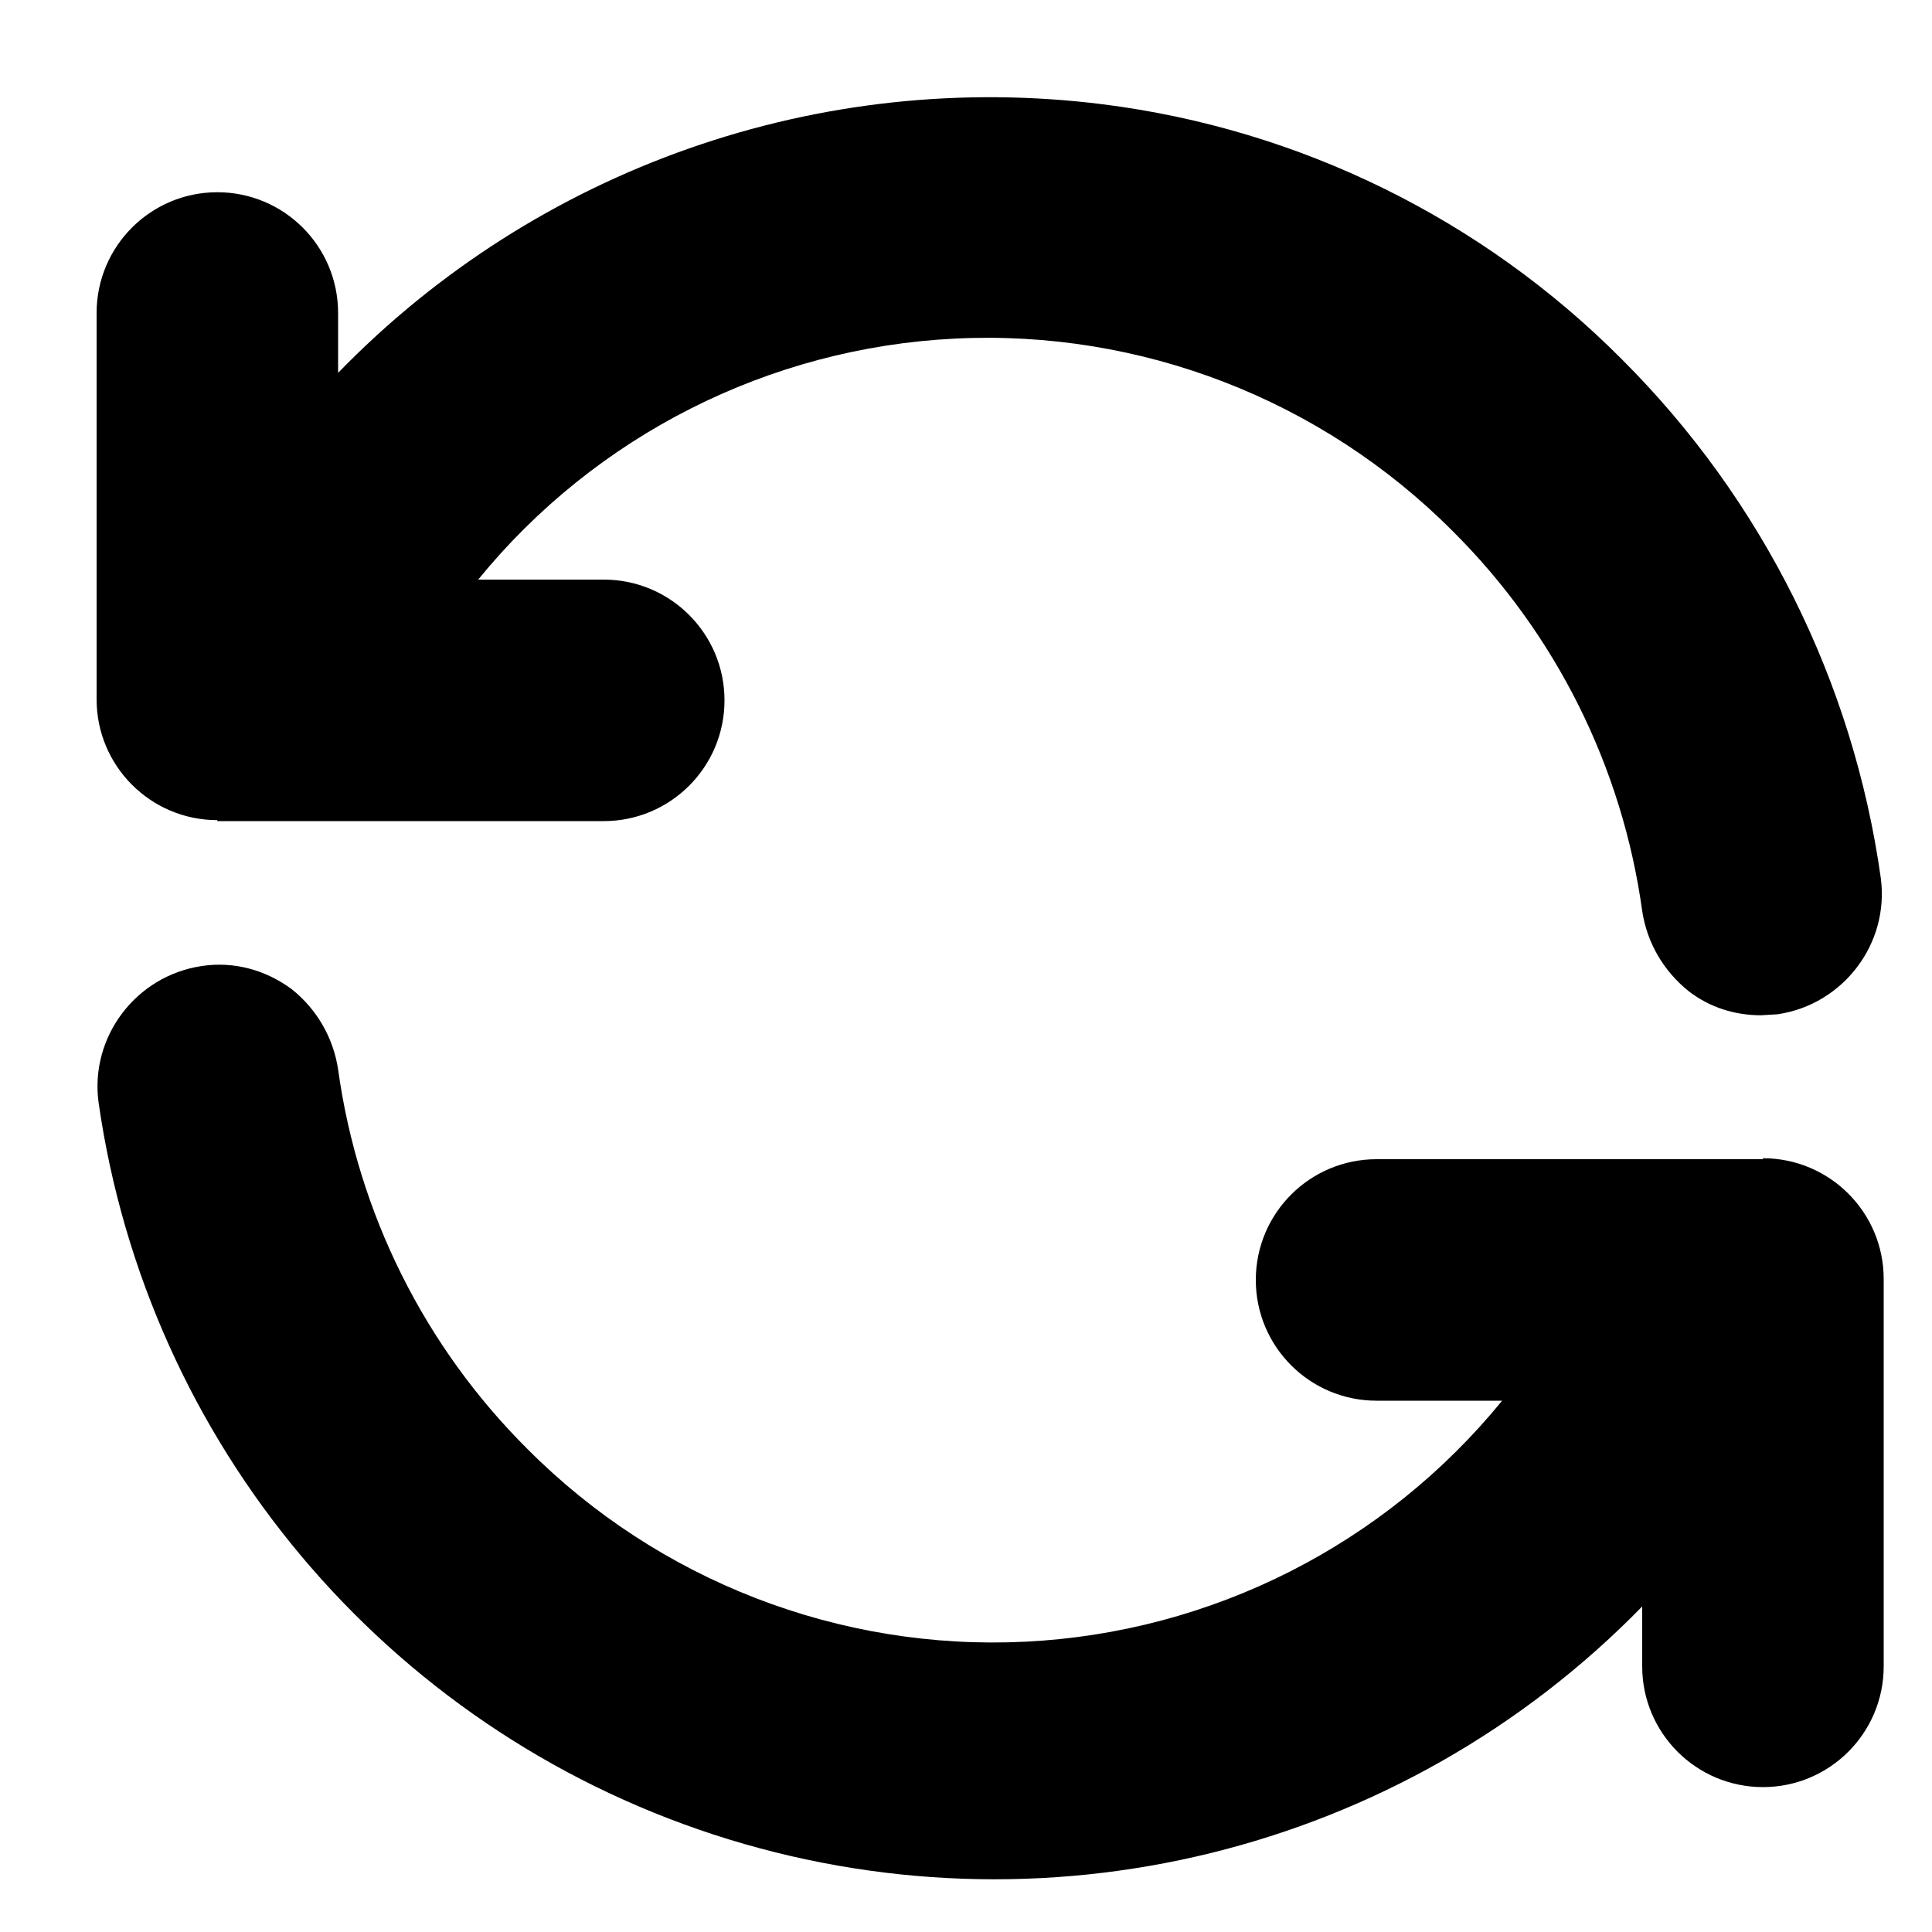
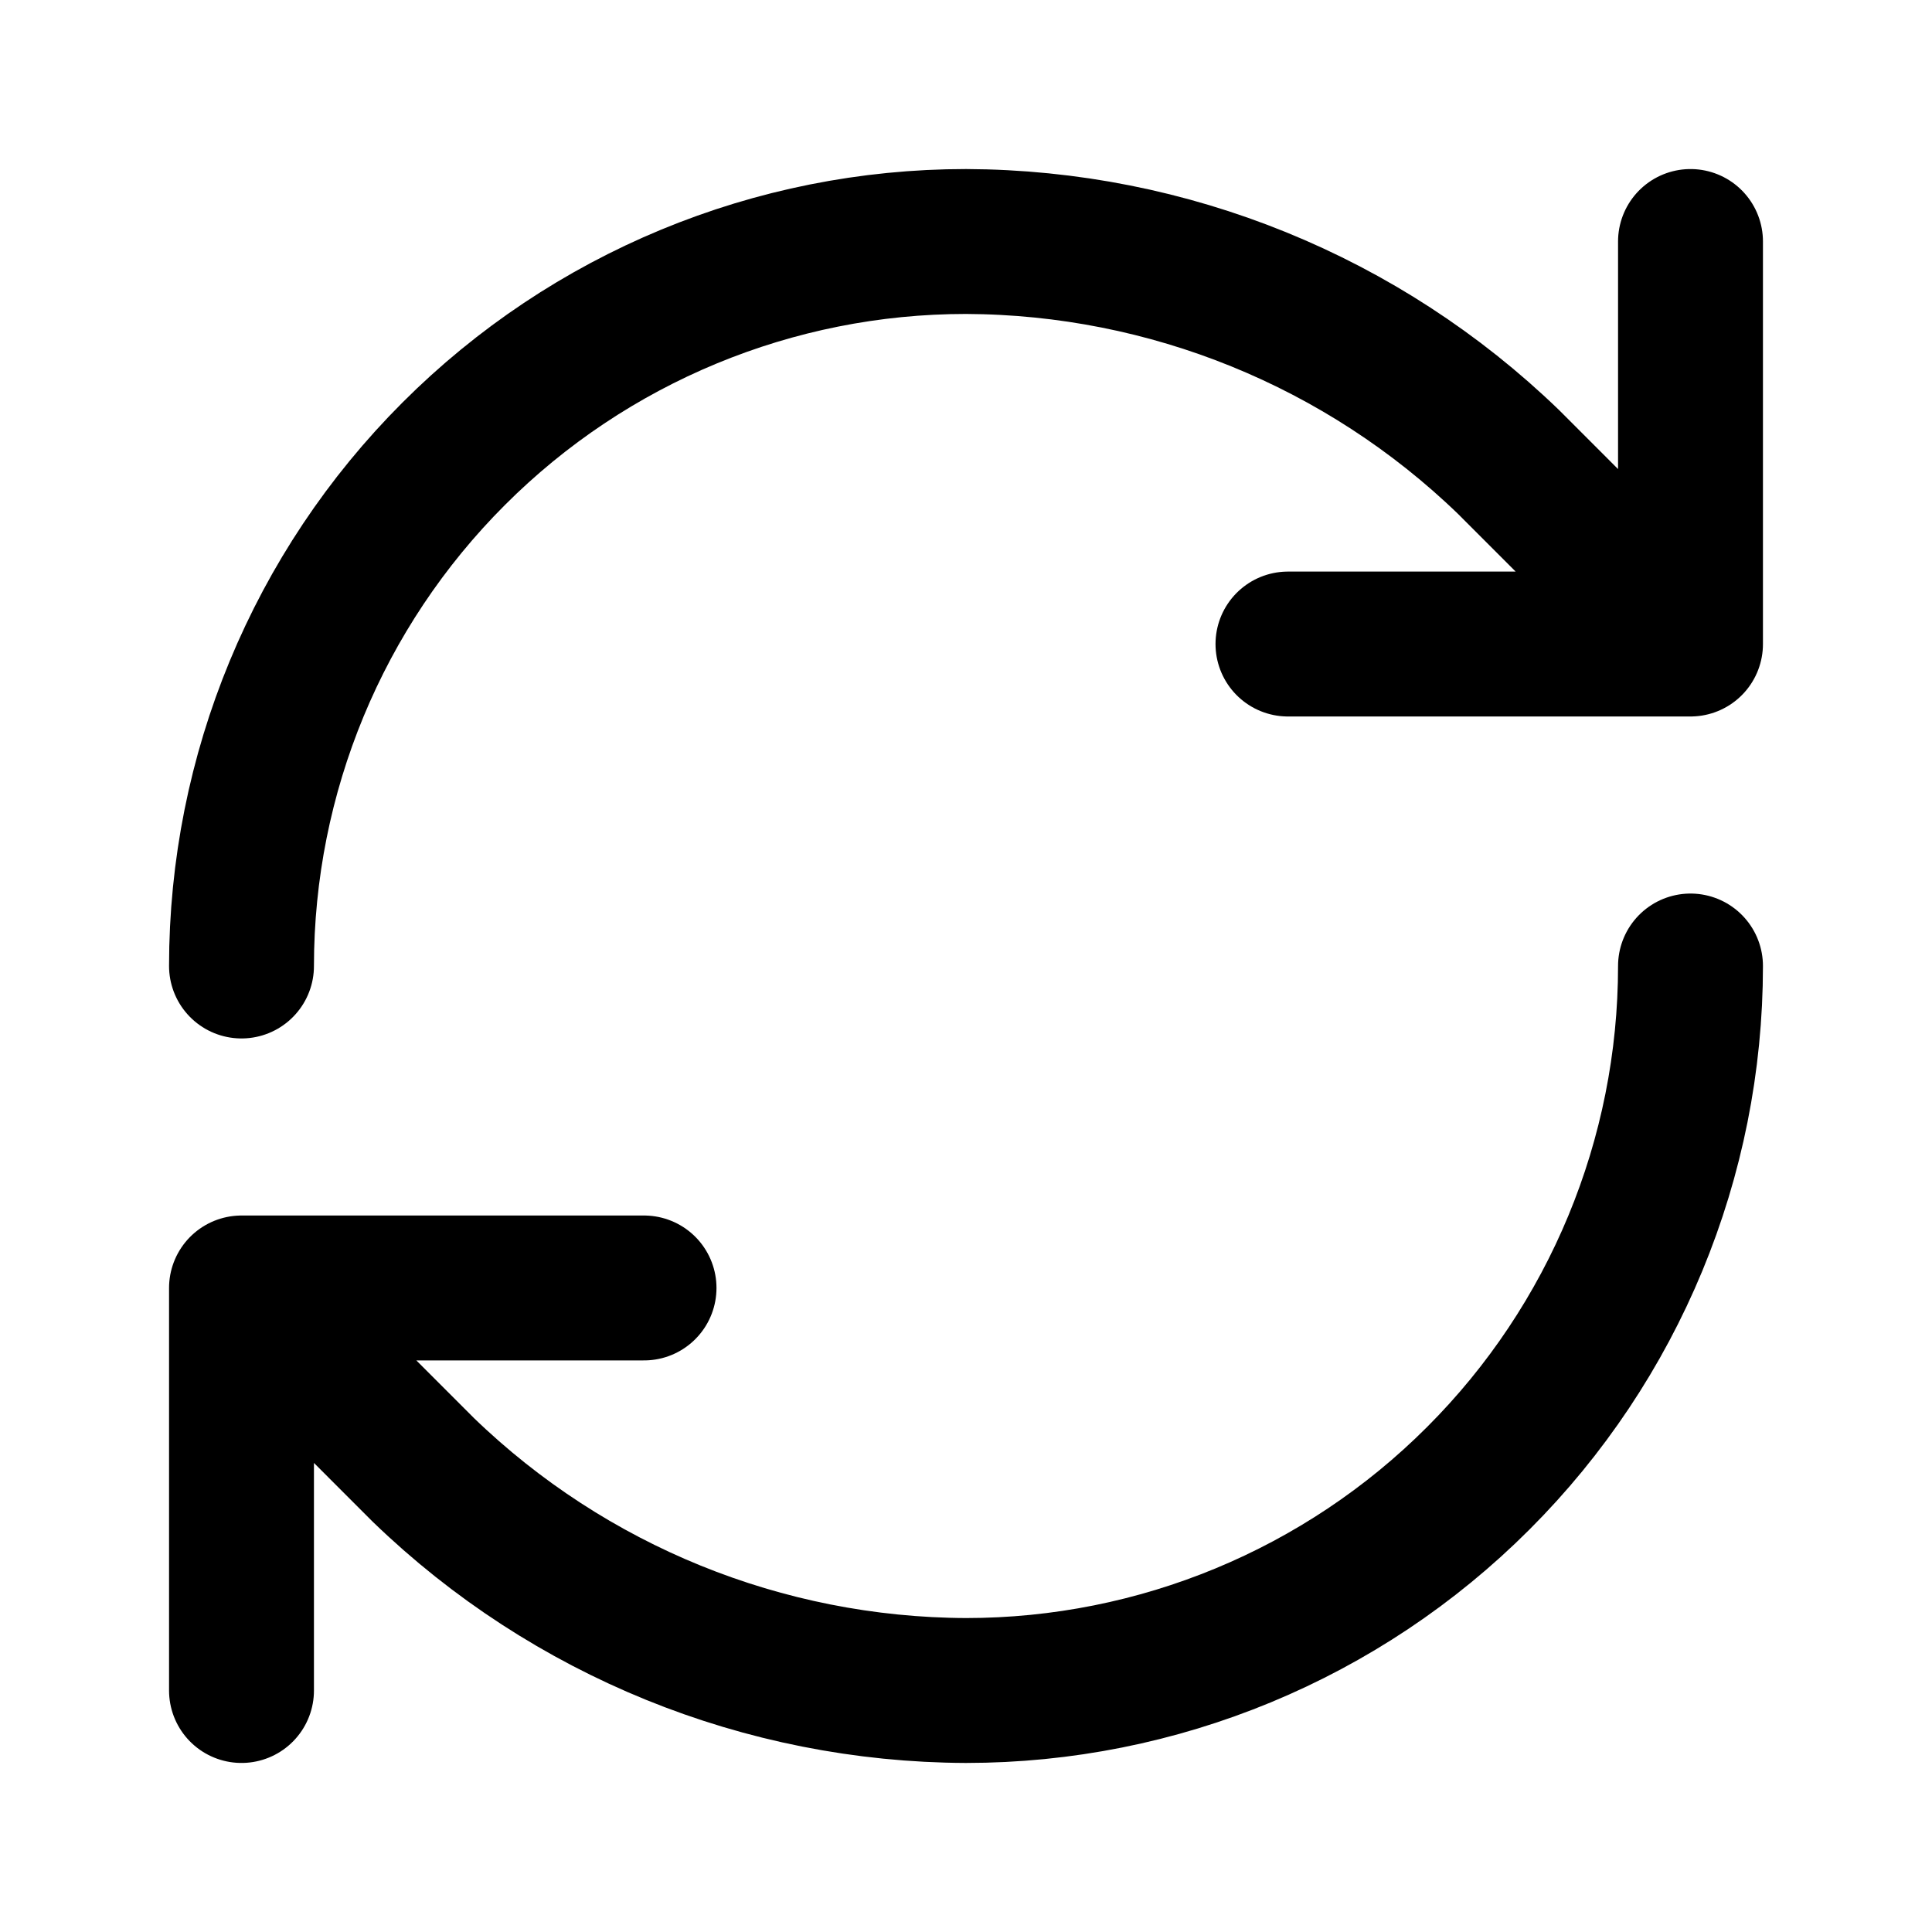
<svg xmlns="http://www.w3.org/2000/svg" width="20" height="20" viewBox="0 0 20 20" fill="none">
-   <path d="M2.25 8.5h4a1.25 1.25 0 0 0 0-2.5h-1.3a6.8 6.8 0 0 1 10.09-.5A6.87 6.87 0 0 1 17 9.43c.05.33.22.62.48.83.22.17.48.25.75.25l.17-.01c.68-.1 1.16-.73 1.07-1.41a9.44 9.44 0 0 0-2.68-5.37 9.2 9.2 0 0 0-5.37-2.64A9.4 9.4 0 0 0 3.5 3.86v-.62a1.25 1.25 0 0 0-2.5 0v4c0 .69.56 1.25 1.25 1.25v.01ZM18.25 12h-4a1.25 1.25 0 0 0 0 2.5h1.3a6.8 6.8 0 0 1-10.09.5 6.87 6.87 0 0 1-1.96-3.93 1.31 1.31 0 0 0-.48-.83c-.27-.2-.6-.29-.93-.24-.68.1-1.16.73-1.07 1.41A9.37 9.37 0 0 0 17 16.63v.62a1.25 1.25 0 0 0 2.5 0v-4.01c0-.69-.56-1.25-1.25-1.25V12Z" fill="currentColor" />
+   <path d="M2.5 10C2.5 8.011 3.29 6.103 4.697 4.697C6.103 3.29 8.011 2.5 10 2.5C12.097 2.508 14.109 3.326 15.617 4.783L17.5 6.667M17.5 6.667V2.5M17.5 6.667H13.333M17.5 10C17.5 11.989 16.71 13.897 15.303 15.303C13.897 16.71 11.989 17.5 10 17.5C7.903 17.492 5.891 16.674 4.383 15.217L2.5 13.333M2.5 13.333H6.667M2.5 13.333V17.5" stroke="currentColor" stroke-width="1.5" stroke-linecap="round" stroke-linejoin="round" />
</svg>
